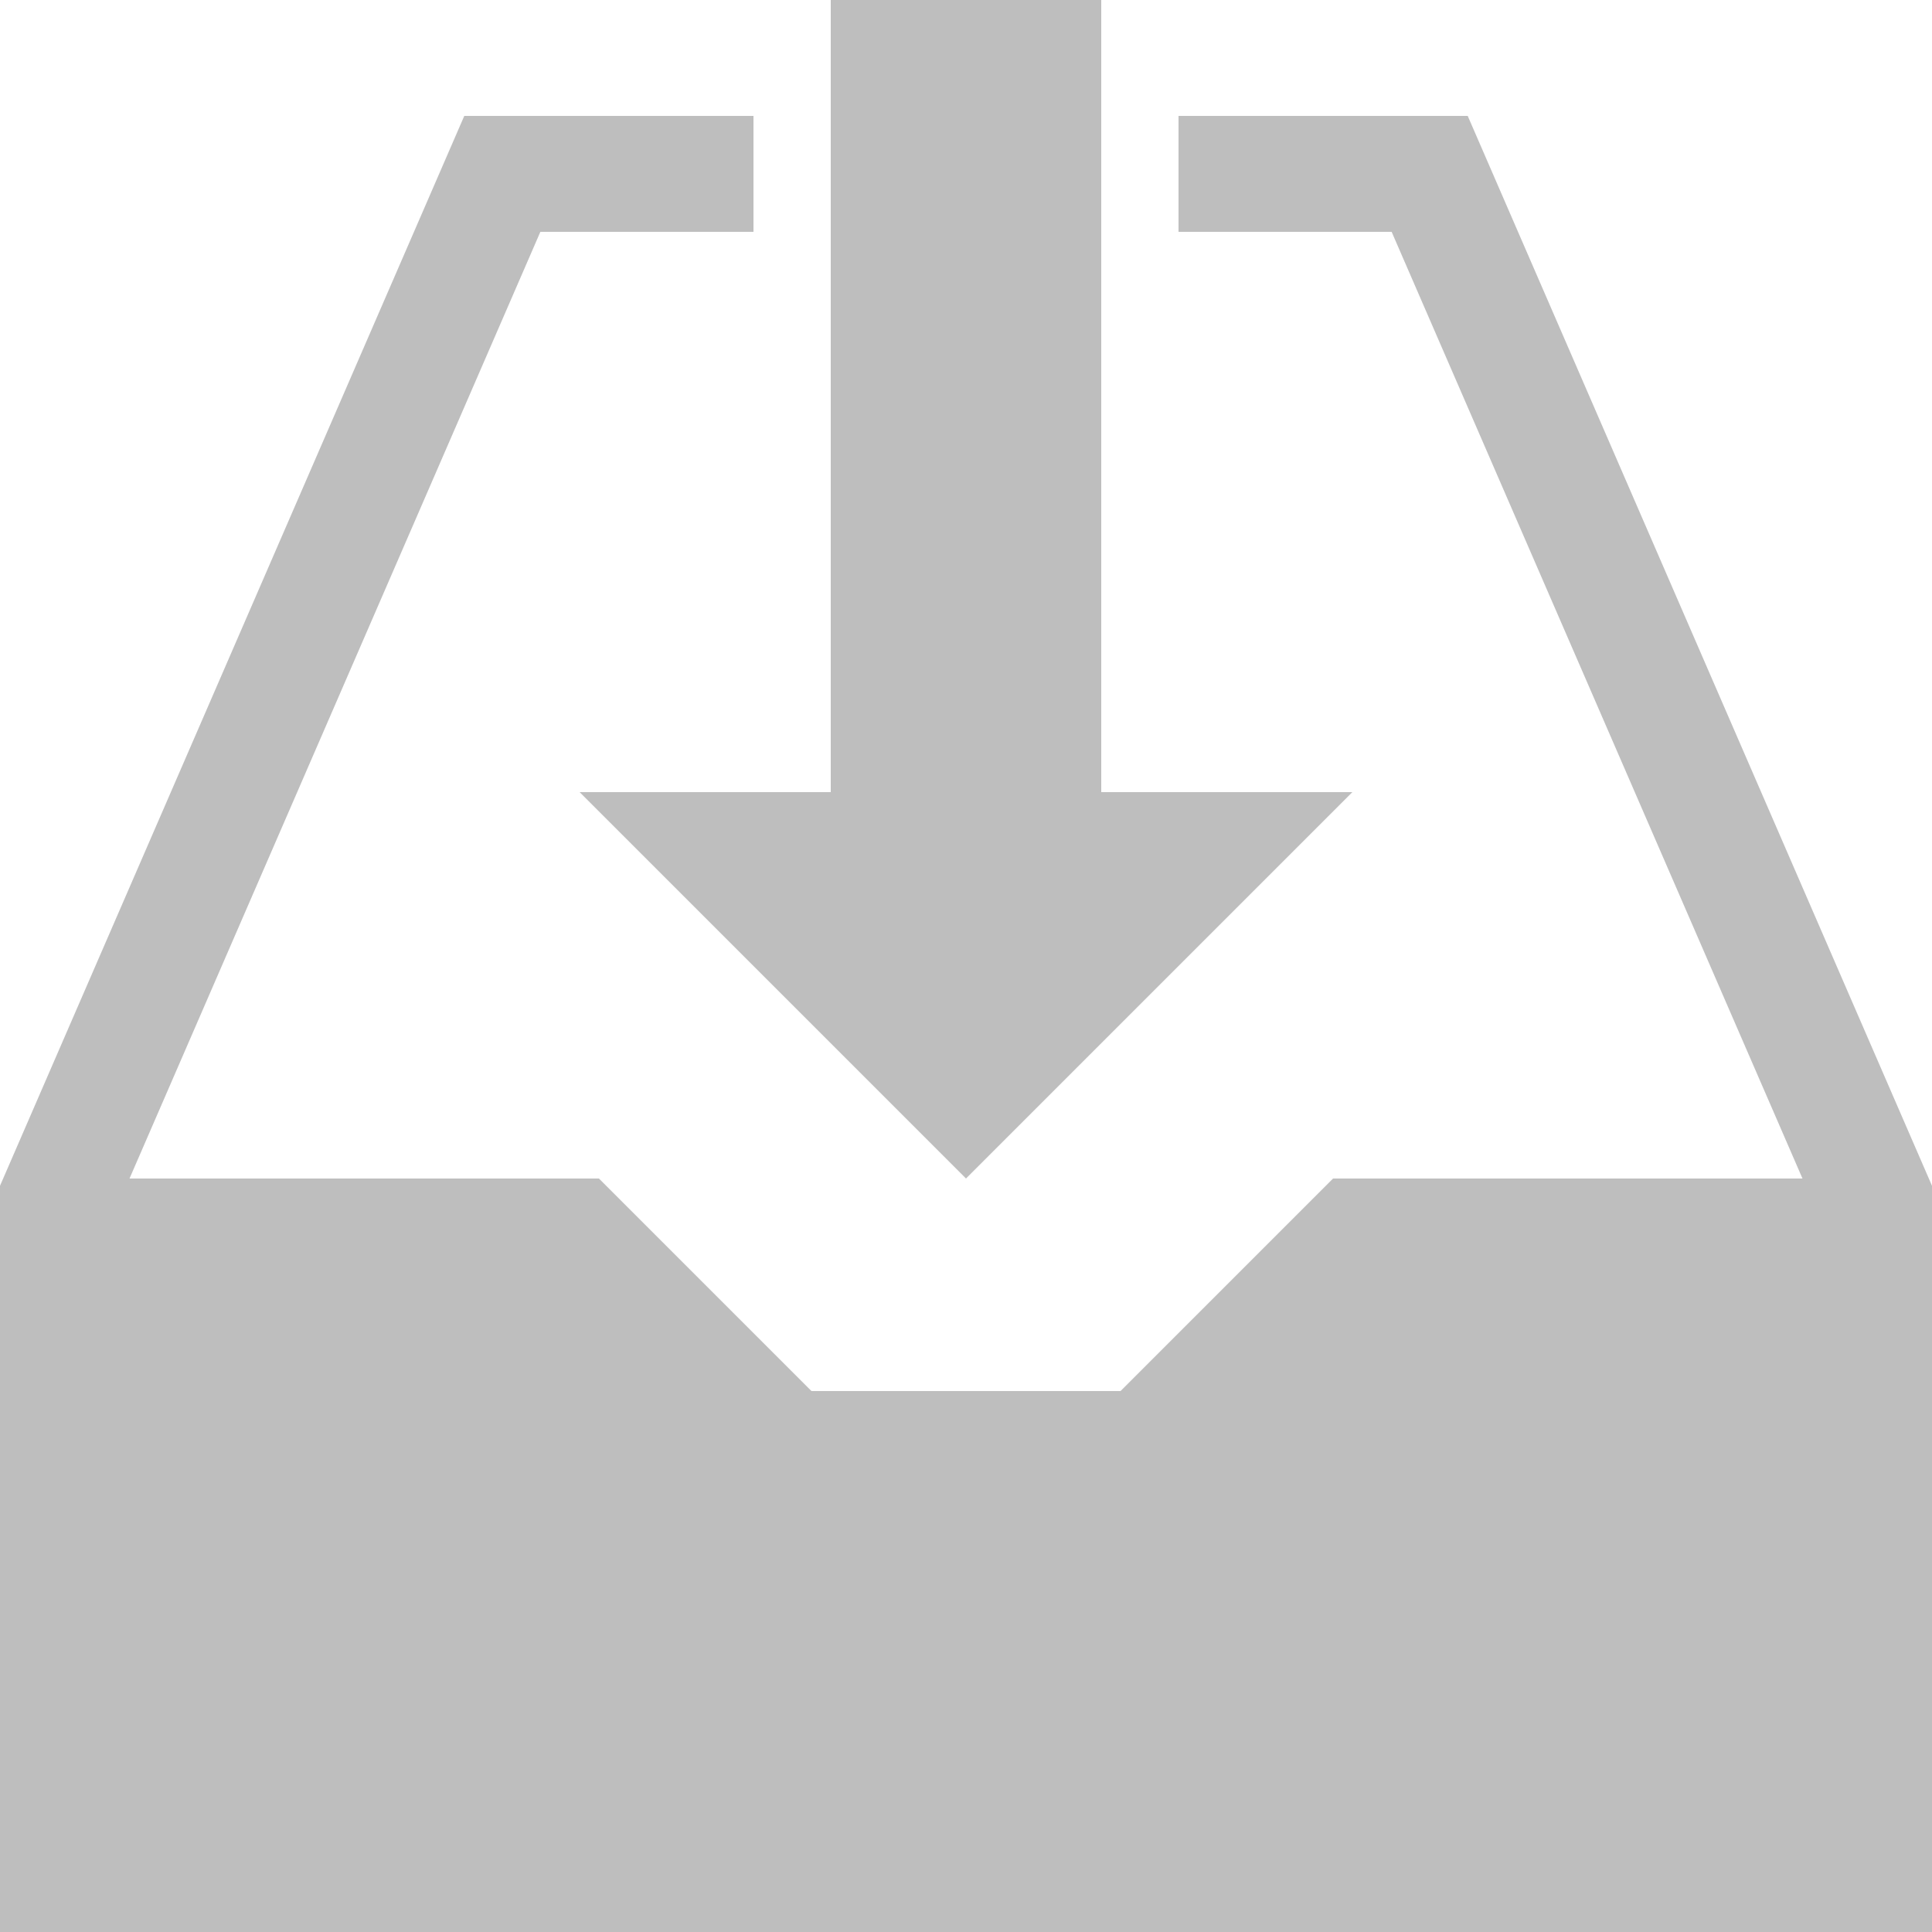
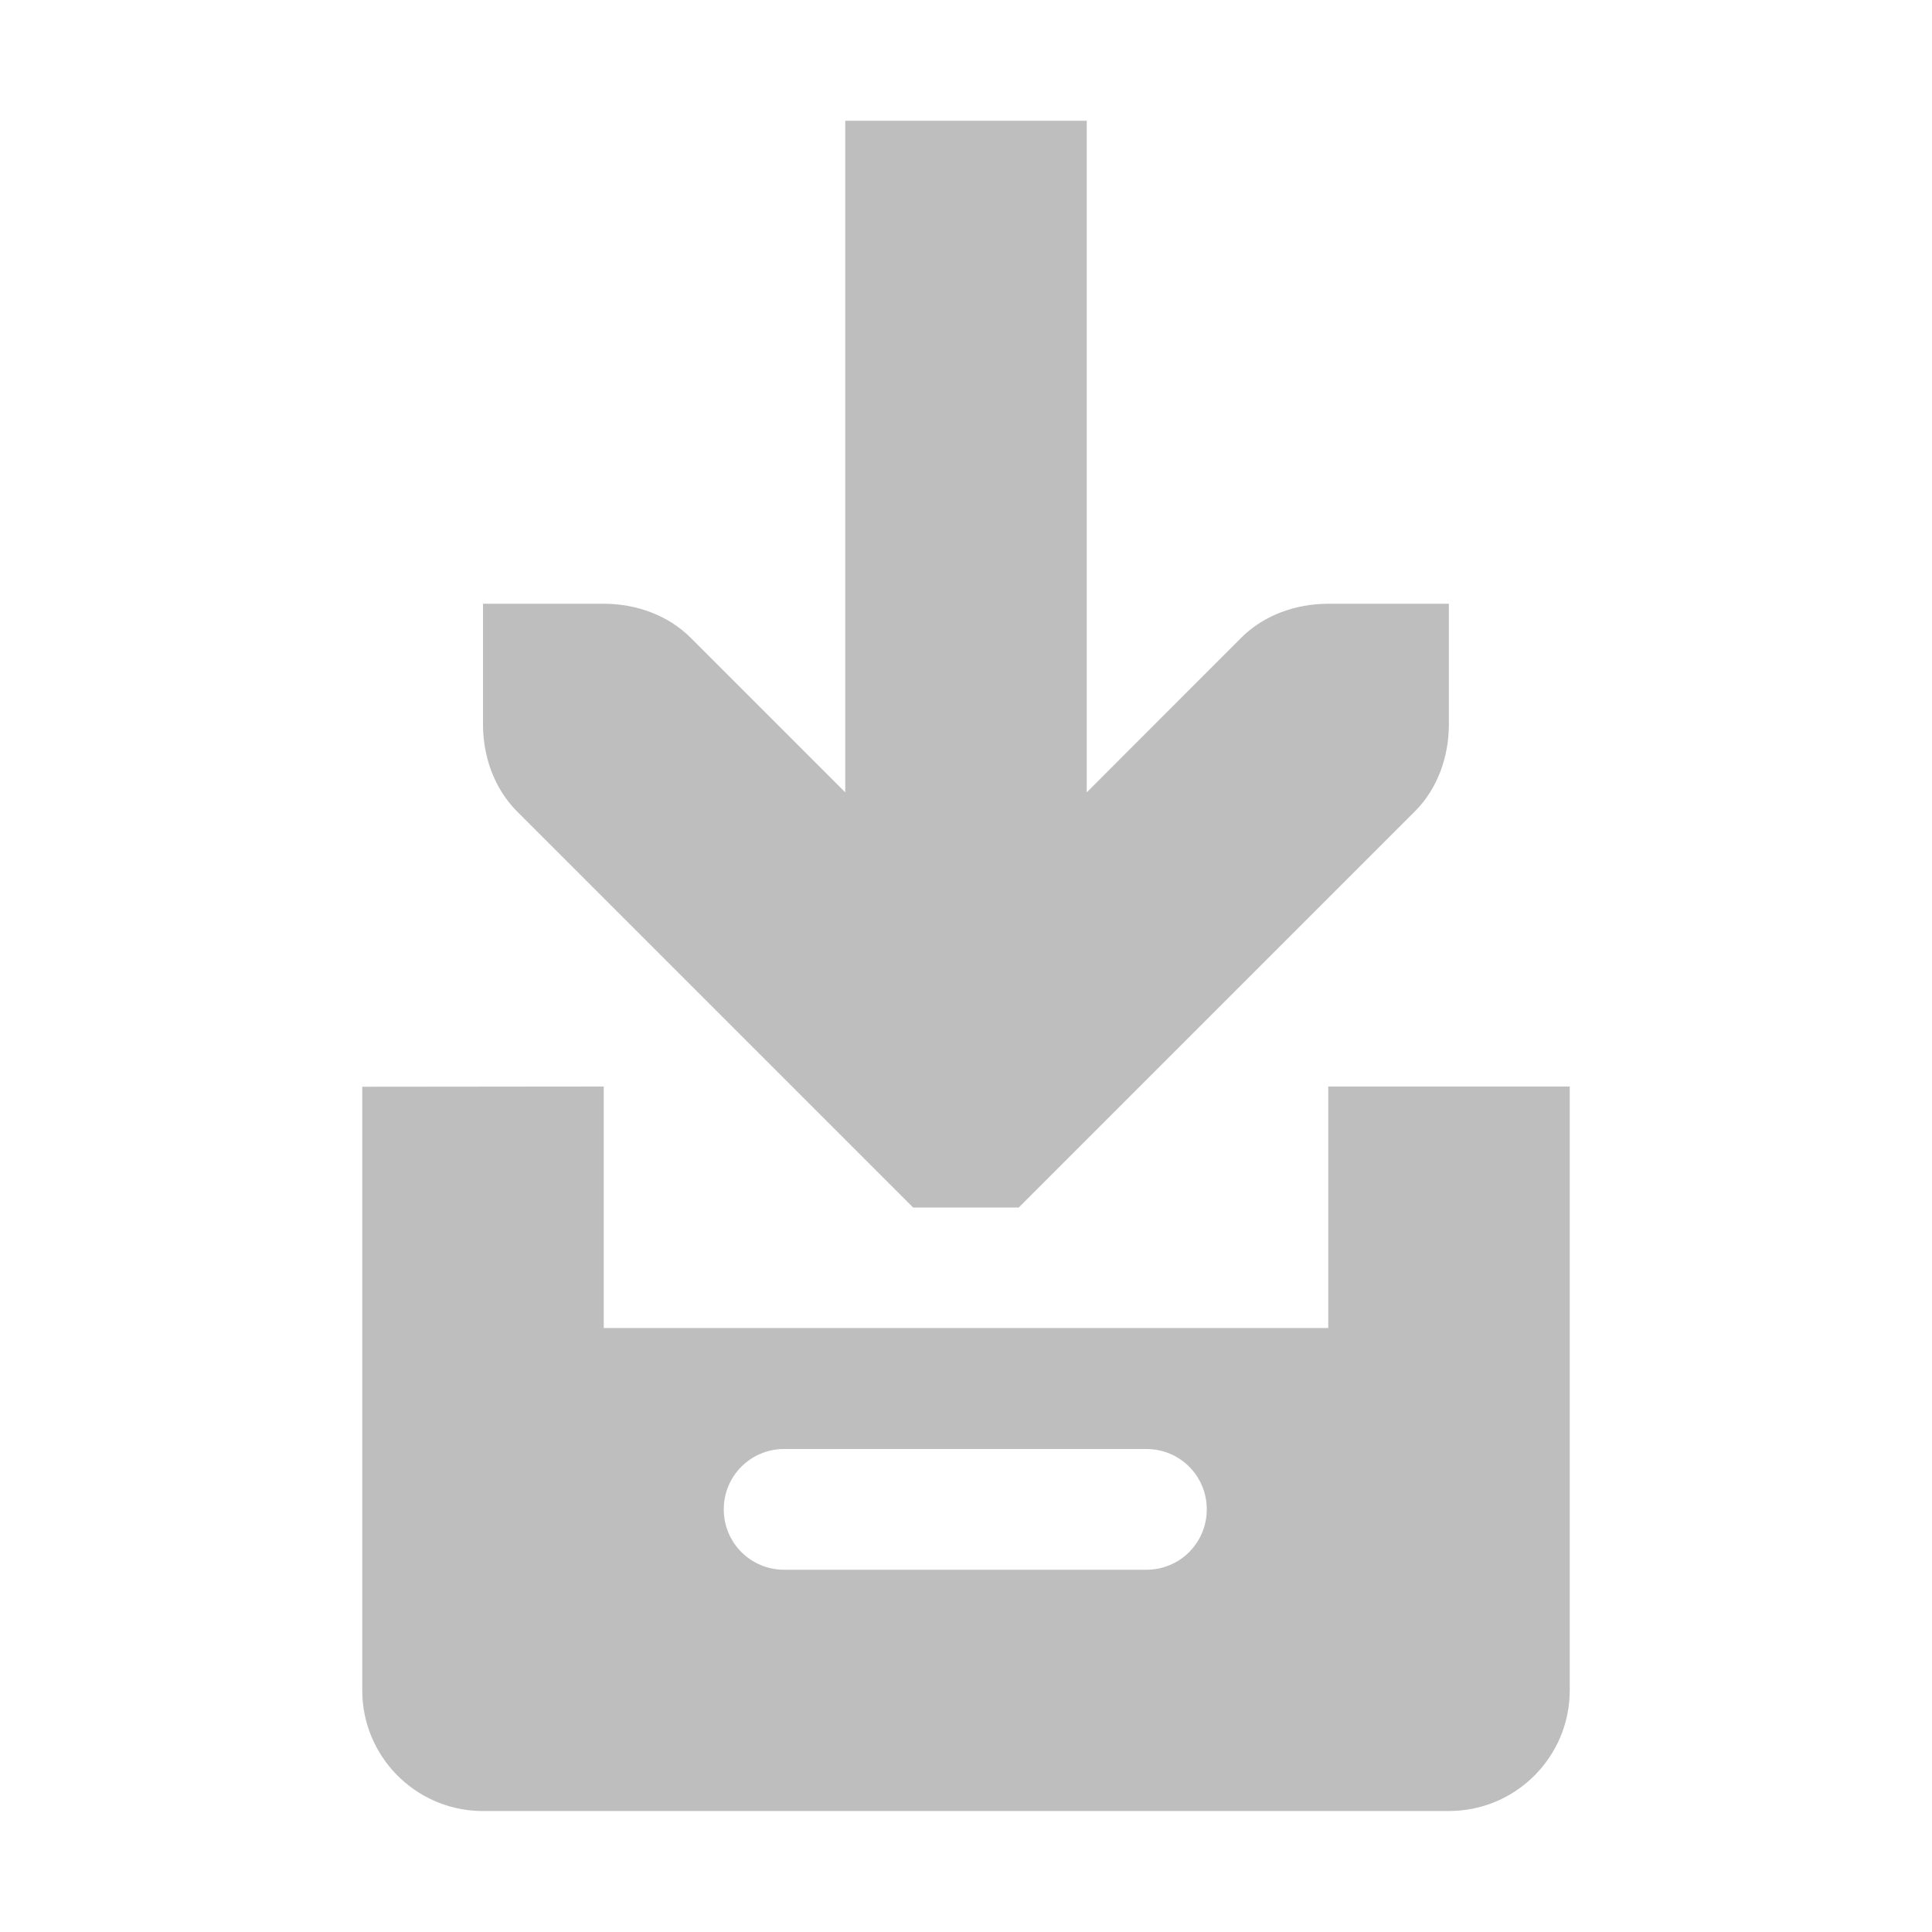
- <svg xmlns="http://www.w3.org/2000/svg" version="1.1" id="Layer_1" x="0px" y="0px" width="100" height="100" viewBox="0 2.044 100 100" enable-background="new 0 2.044 100 95.912" xml:space="preserve">
-   <defs id="defs7" />
-   <path transform="translate(0,2.043999)" style="fill:#bebebe;fill-opacity:1;stroke:none" d="M 39,12 39,6 24.031,6 0,61.377 0,100 100,100 100,61.377 75.969,6 61,6 61,12 72.031,12 93.296,61 69,61 58,72 42,72 31,61 6.704,61 27.969,12 z" id="polygon3" />
-   <path transform="translate(0,2.043999)" style="fill:#bebebe;fill-opacity:1;stroke:none" d="M 30,41 50,61 70,41 57,41 57,0 43,0 43,41 z" id="polygon5" />
+ <svg xmlns="http://www.w3.org/2000/svg" id="svg7384" height="16" width="16" version="1.1">
+   <defs id="defs9" />
+   <path style="color:#000000;font-style:normal;font-variant:normal;font-weight:normal;font-stretch:normal;font-size:medium;line-height:normal;font-family:'Bitstream Vera Sans';-inkscape-font-specification:'Bitstream Vera Sans';text-indent:0;text-align:start;text-decoration:none;text-decoration-line:none;letter-spacing:normal;word-spacing:normal;text-transform:none;writing-mode:lr-tb;direction:ltr;text-anchor:start;display:inline;overflow:visible;visibility:visible;fill:#bebebe;fill-opacity:1;stroke:none;stroke-width:2;marker:none;enable-background:accumulate" d="M 7,1 V 6.562 L 5.719,5.281 C 5.531,5.093 5.265,5 5,5 h -1 v 1 C 4,6.265 4.093,6.53 4.281,6.719 l 3,3 0.281,0.281 h 0.875 l 0.281,-0.281 3,-3 c 0.188,-0.188 0.281,-0.454 0.281,-0.719 v -1 h -1 c -0.265,0 -0.531,0.093 -0.719,0.281 L 9,6.562 V 1 Z" id="path11507" />
+   <path style="color:#000000;display:inline;overflow:visible;visibility:visible;fill:#bebebe;fill-opacity:1;fill-rule:evenodd;stroke:none;stroke-width:1;marker:none;enable-background:accumulate" d="M 3,9 V 11 11.502 14 a 1,1 0 0 0 0.973,0.998 v 0 H 12 a 1,1 0 0 0 1,-1 v -3 -2 h -2 v 2 H 5 v -2 z m 3.494,3 h 3 c 0.277,0 0.5,0.223 0.5,0.5 0,0.277 -0.223,0.5 -0.5,0.5 h -3 c -0.277,0 -0.5,-0.223 -0.5,-0.5 0,-0.277 0.223,-0.5 0.5,-0.5 z" id="path11509" />
</svg>
